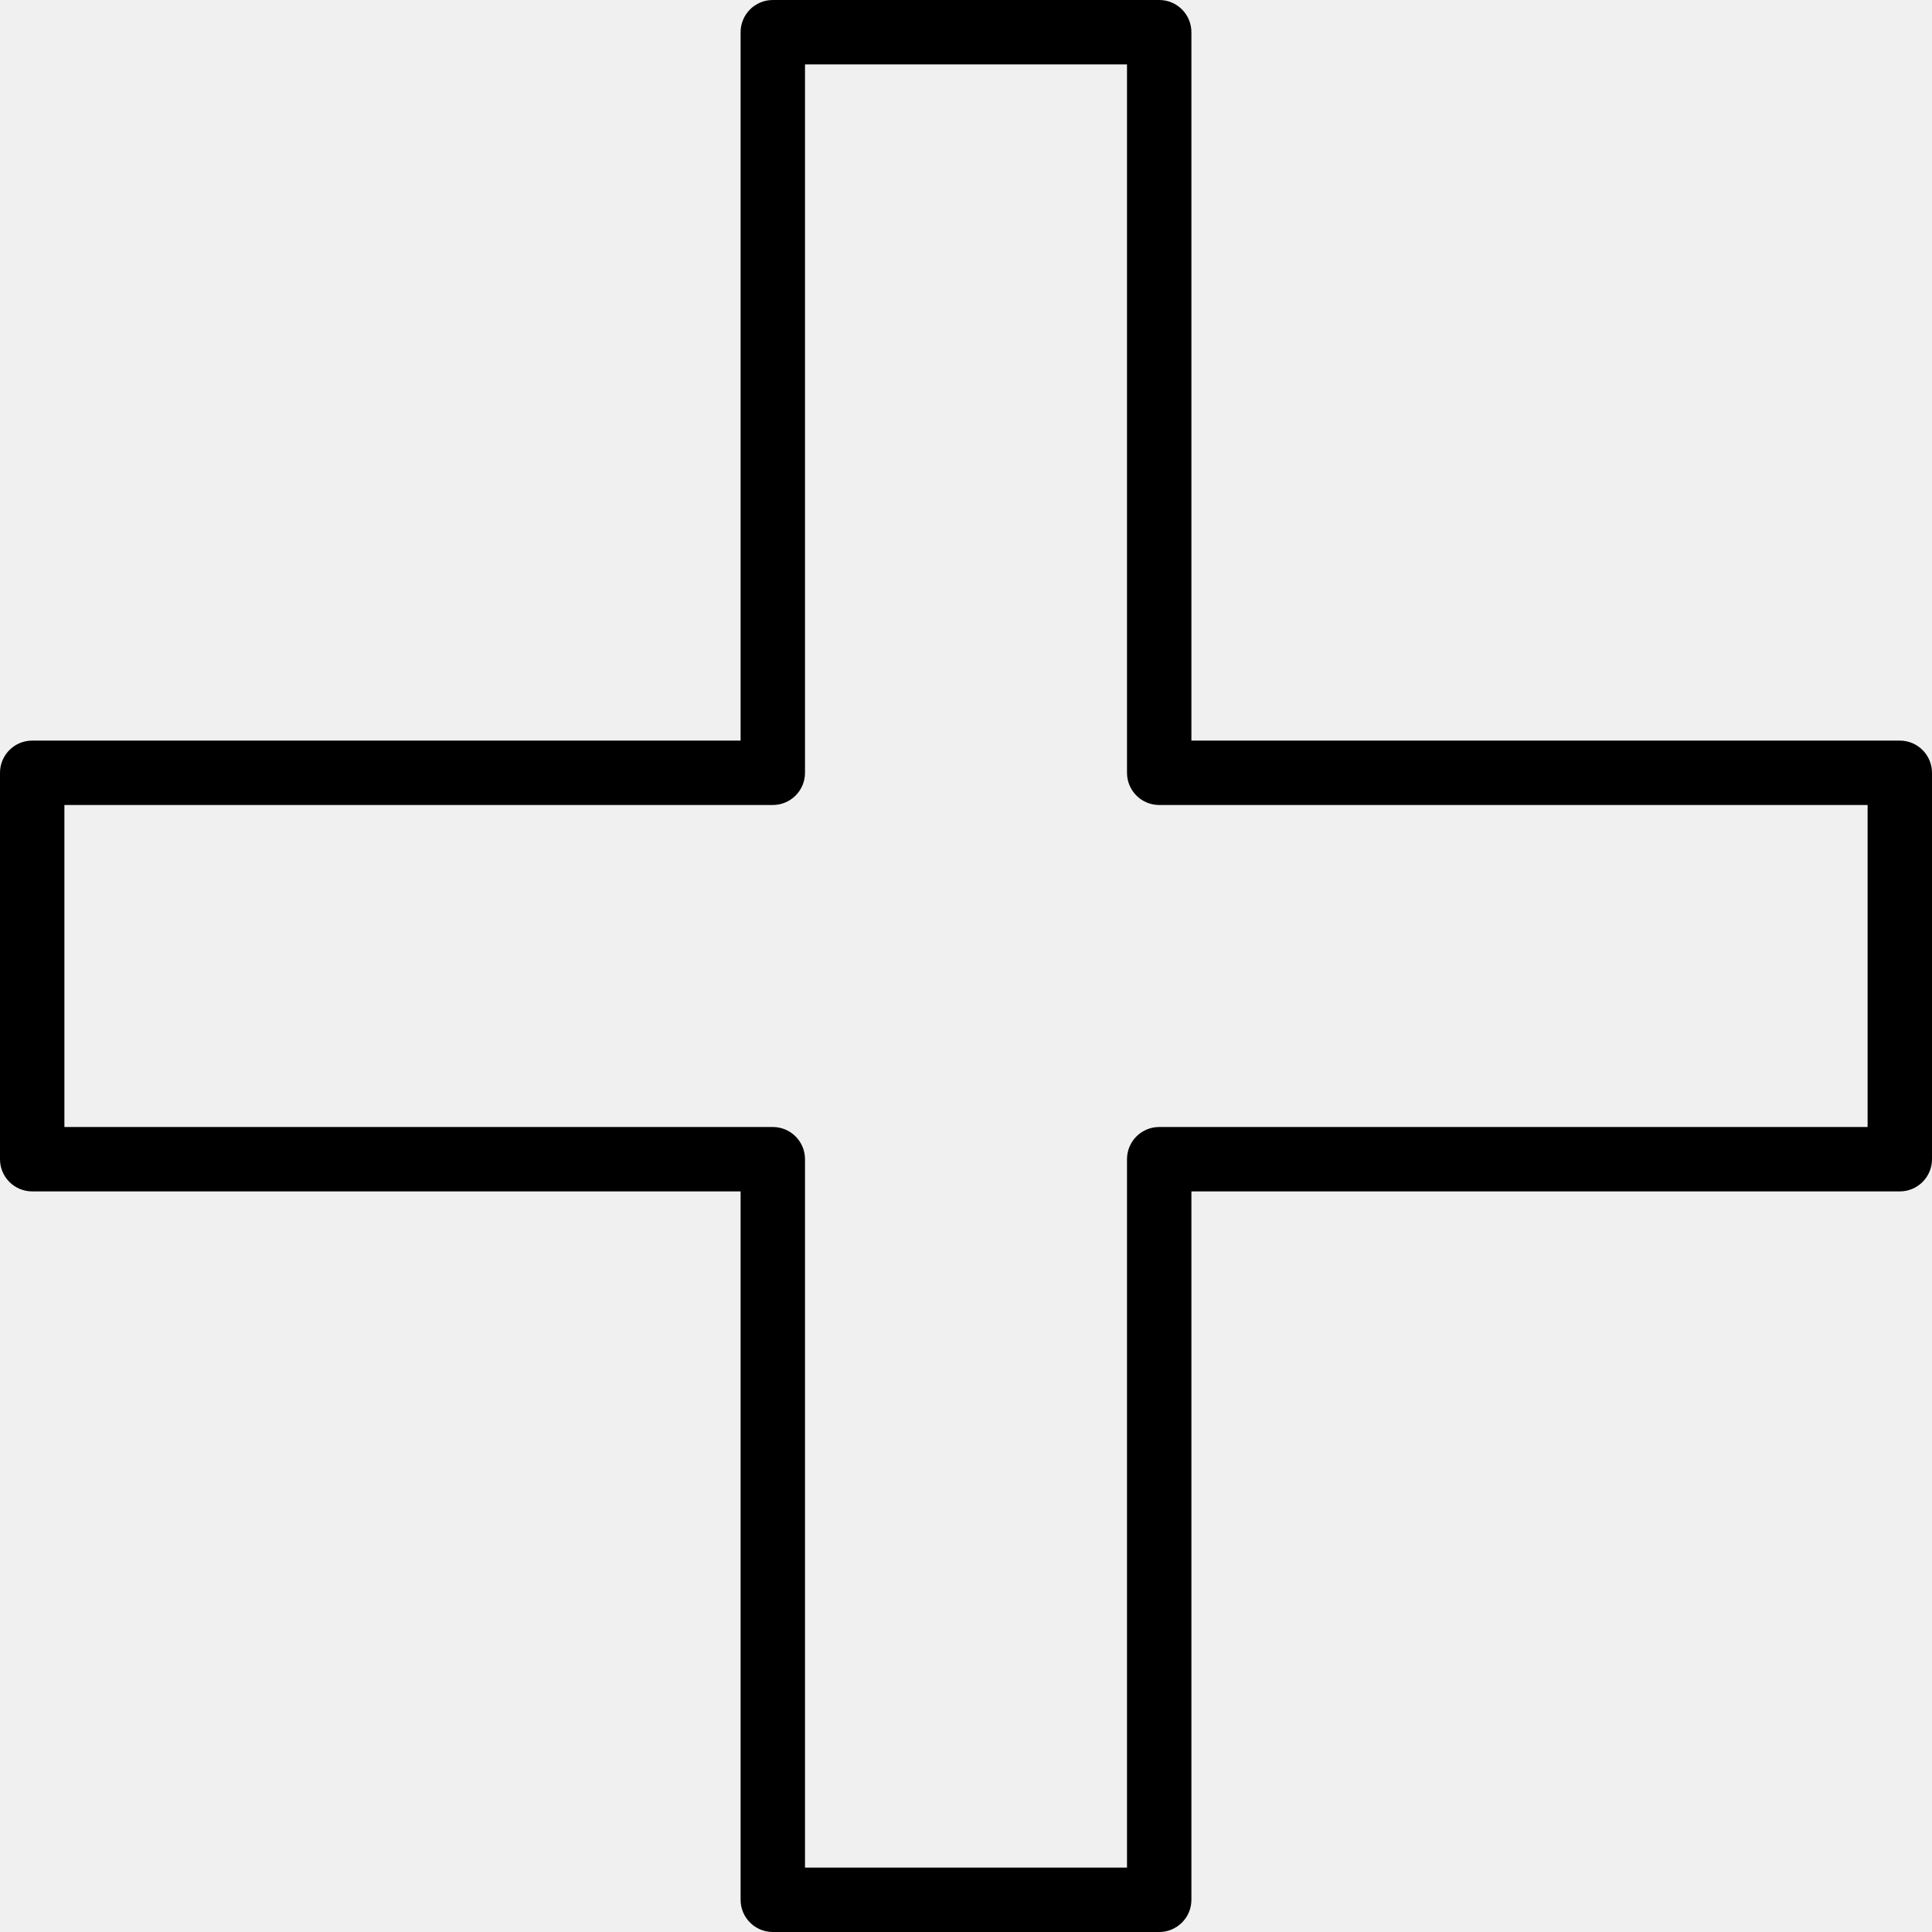
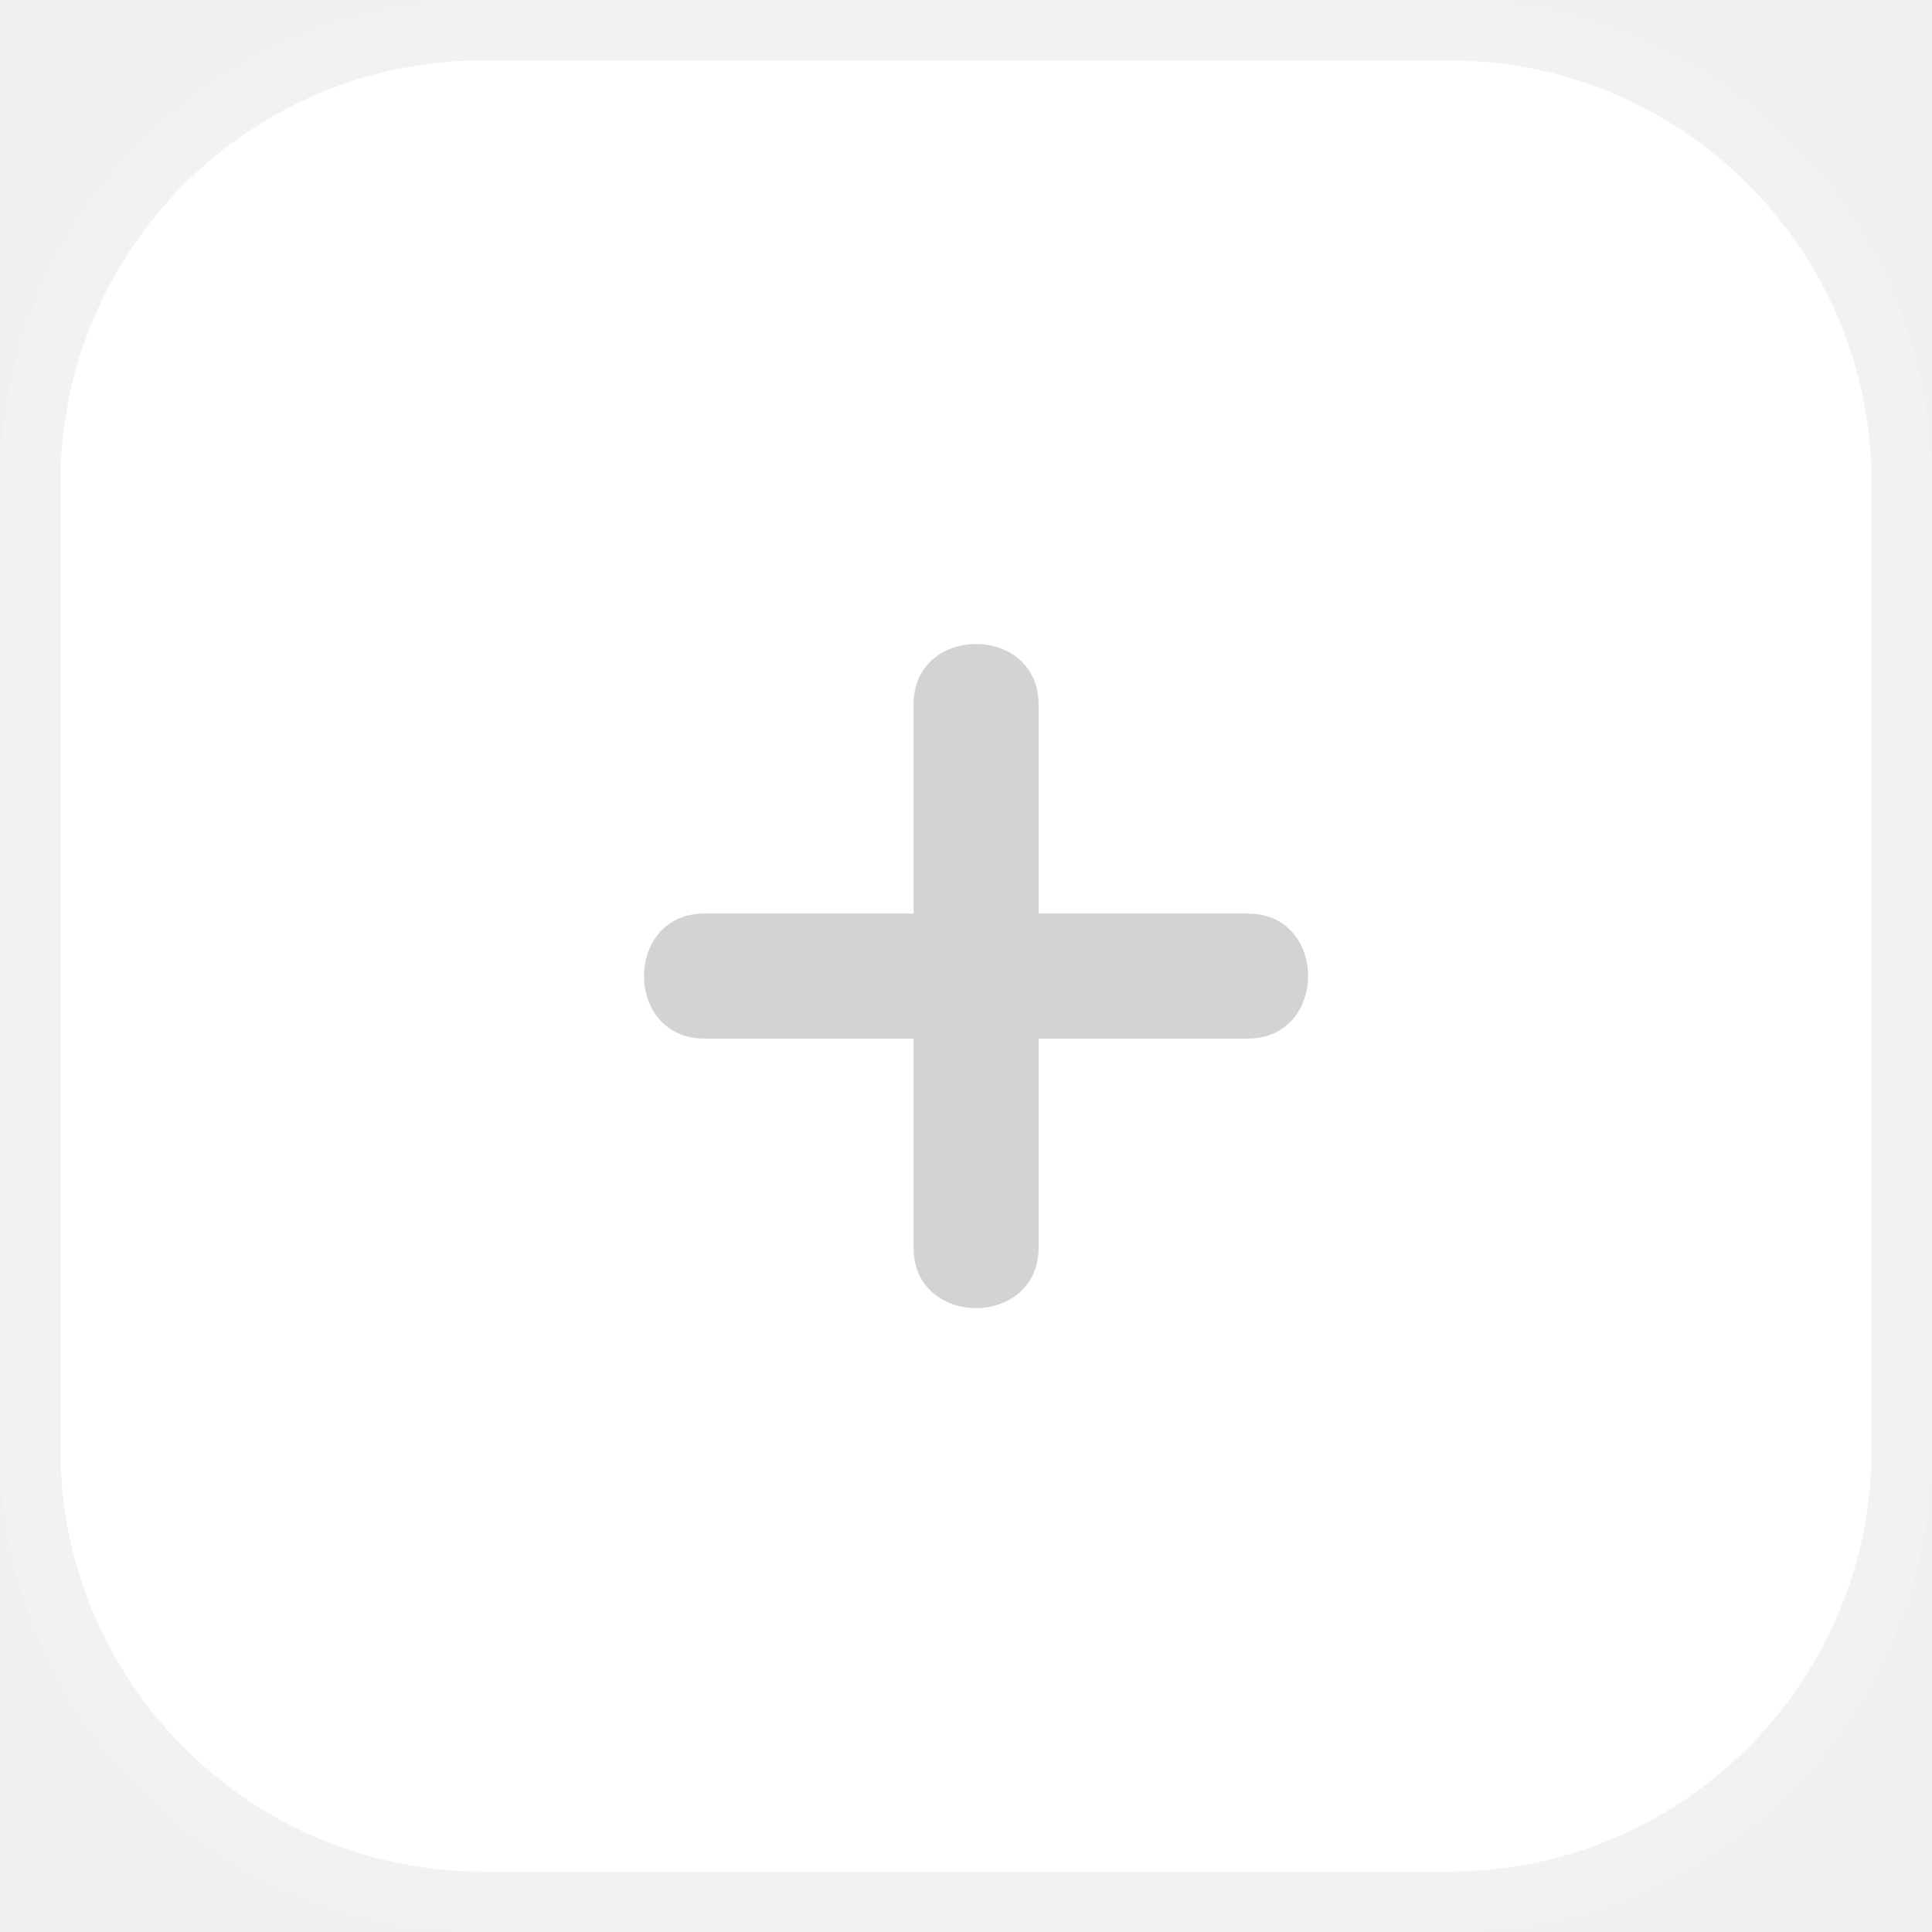
- <svg xmlns="http://www.w3.org/2000/svg" height="600pt" version="1.1" viewBox="0 0 600 600" width="600pt">
-   <g id="surface1">
-     <path d="M 590 230 L 370 230 L 370 10 C 370 4.477 365.523 0 360 0 L 240 0 C 234.477 0 230 4.477 230 10 L 230 230 L 10 230 C 4.477 230 0 234.477 0 240 L 0 360 C 0 365.523 4.477 370 10 370 L 230 370 L 230 590 C 230 595.523 234.477 600 240 600 L 360 600 C 365.523 600 370 595.523 370 590 L 370 370 L 590 370 C 595.523 370 600 365.523 600 360 L 600 240 C 600 234.477 595.523 230 590 230 Z M 580 350 L 360 350 C 354.477 350 350 354.477 350 360 L 350 580 L 250 580 L 250 360 C 250 354.477 245.523 350 240 350 L 20 350 L 20 250 L 240 250 C 245.523 250 250 245.523 250 240 L 250 20 L 350 20 L 350 240 C 350 245.523 354.477 250 360 250 L 580 250 Z M 580 350 " style=" stroke:none;fill-rule:nonzero;fill:rgb(0%,0%,0%);fill-opacity:1;" />
-   </g>
+ <svg xmlns="http://www.w3.org/2000/svg" width="32" height="32" viewBox="0 0 32 32" fill="none">
+   <rect x="0.5" y="0.5" width="31" height="31" rx="7.5" fill="white" stroke="#F2F2F2" />
+   <path d="M20.665 15.131H17.202V11.668C17.202 10.333 15.131 10.333 15.131 11.668V15.131H11.668C10.333 15.131 10.333 17.202 11.668 17.202H15.131V20.665C15.131 22 17.202 22 17.202 20.665V17.202H20.665C22 17.202 22 15.131 20.665 15.131Z" fill="#D3D3D3" />
</svg>
